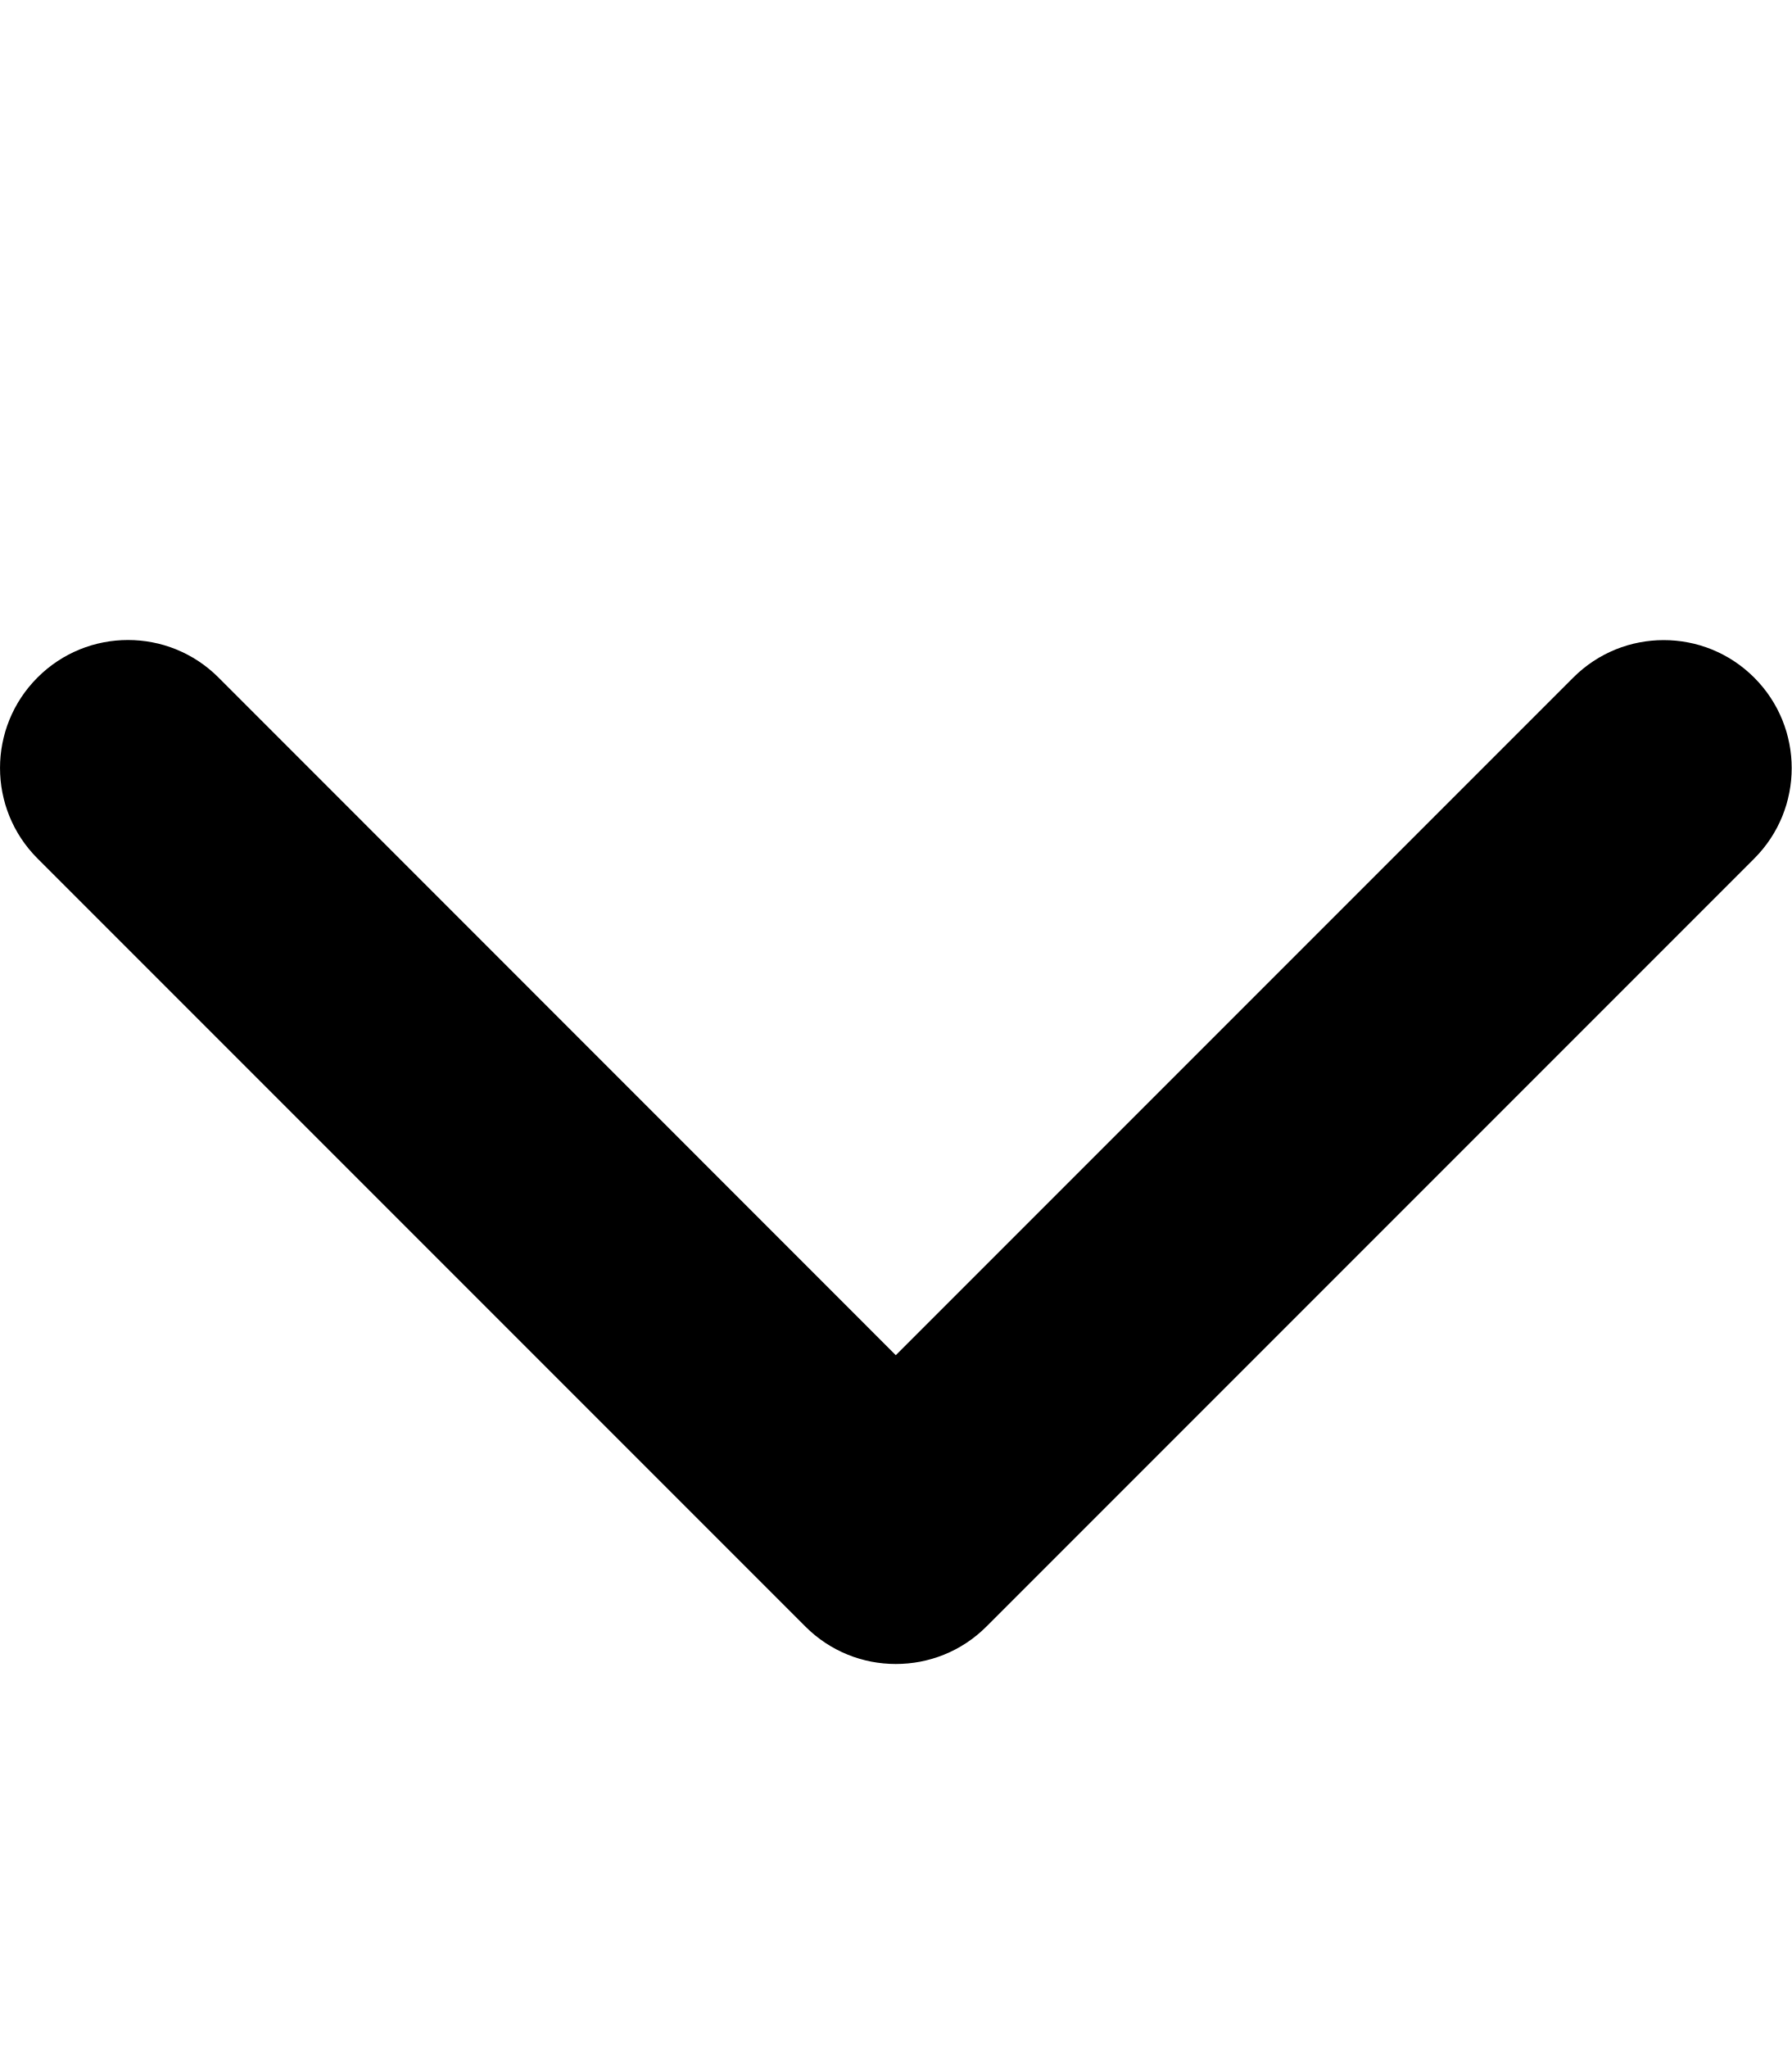
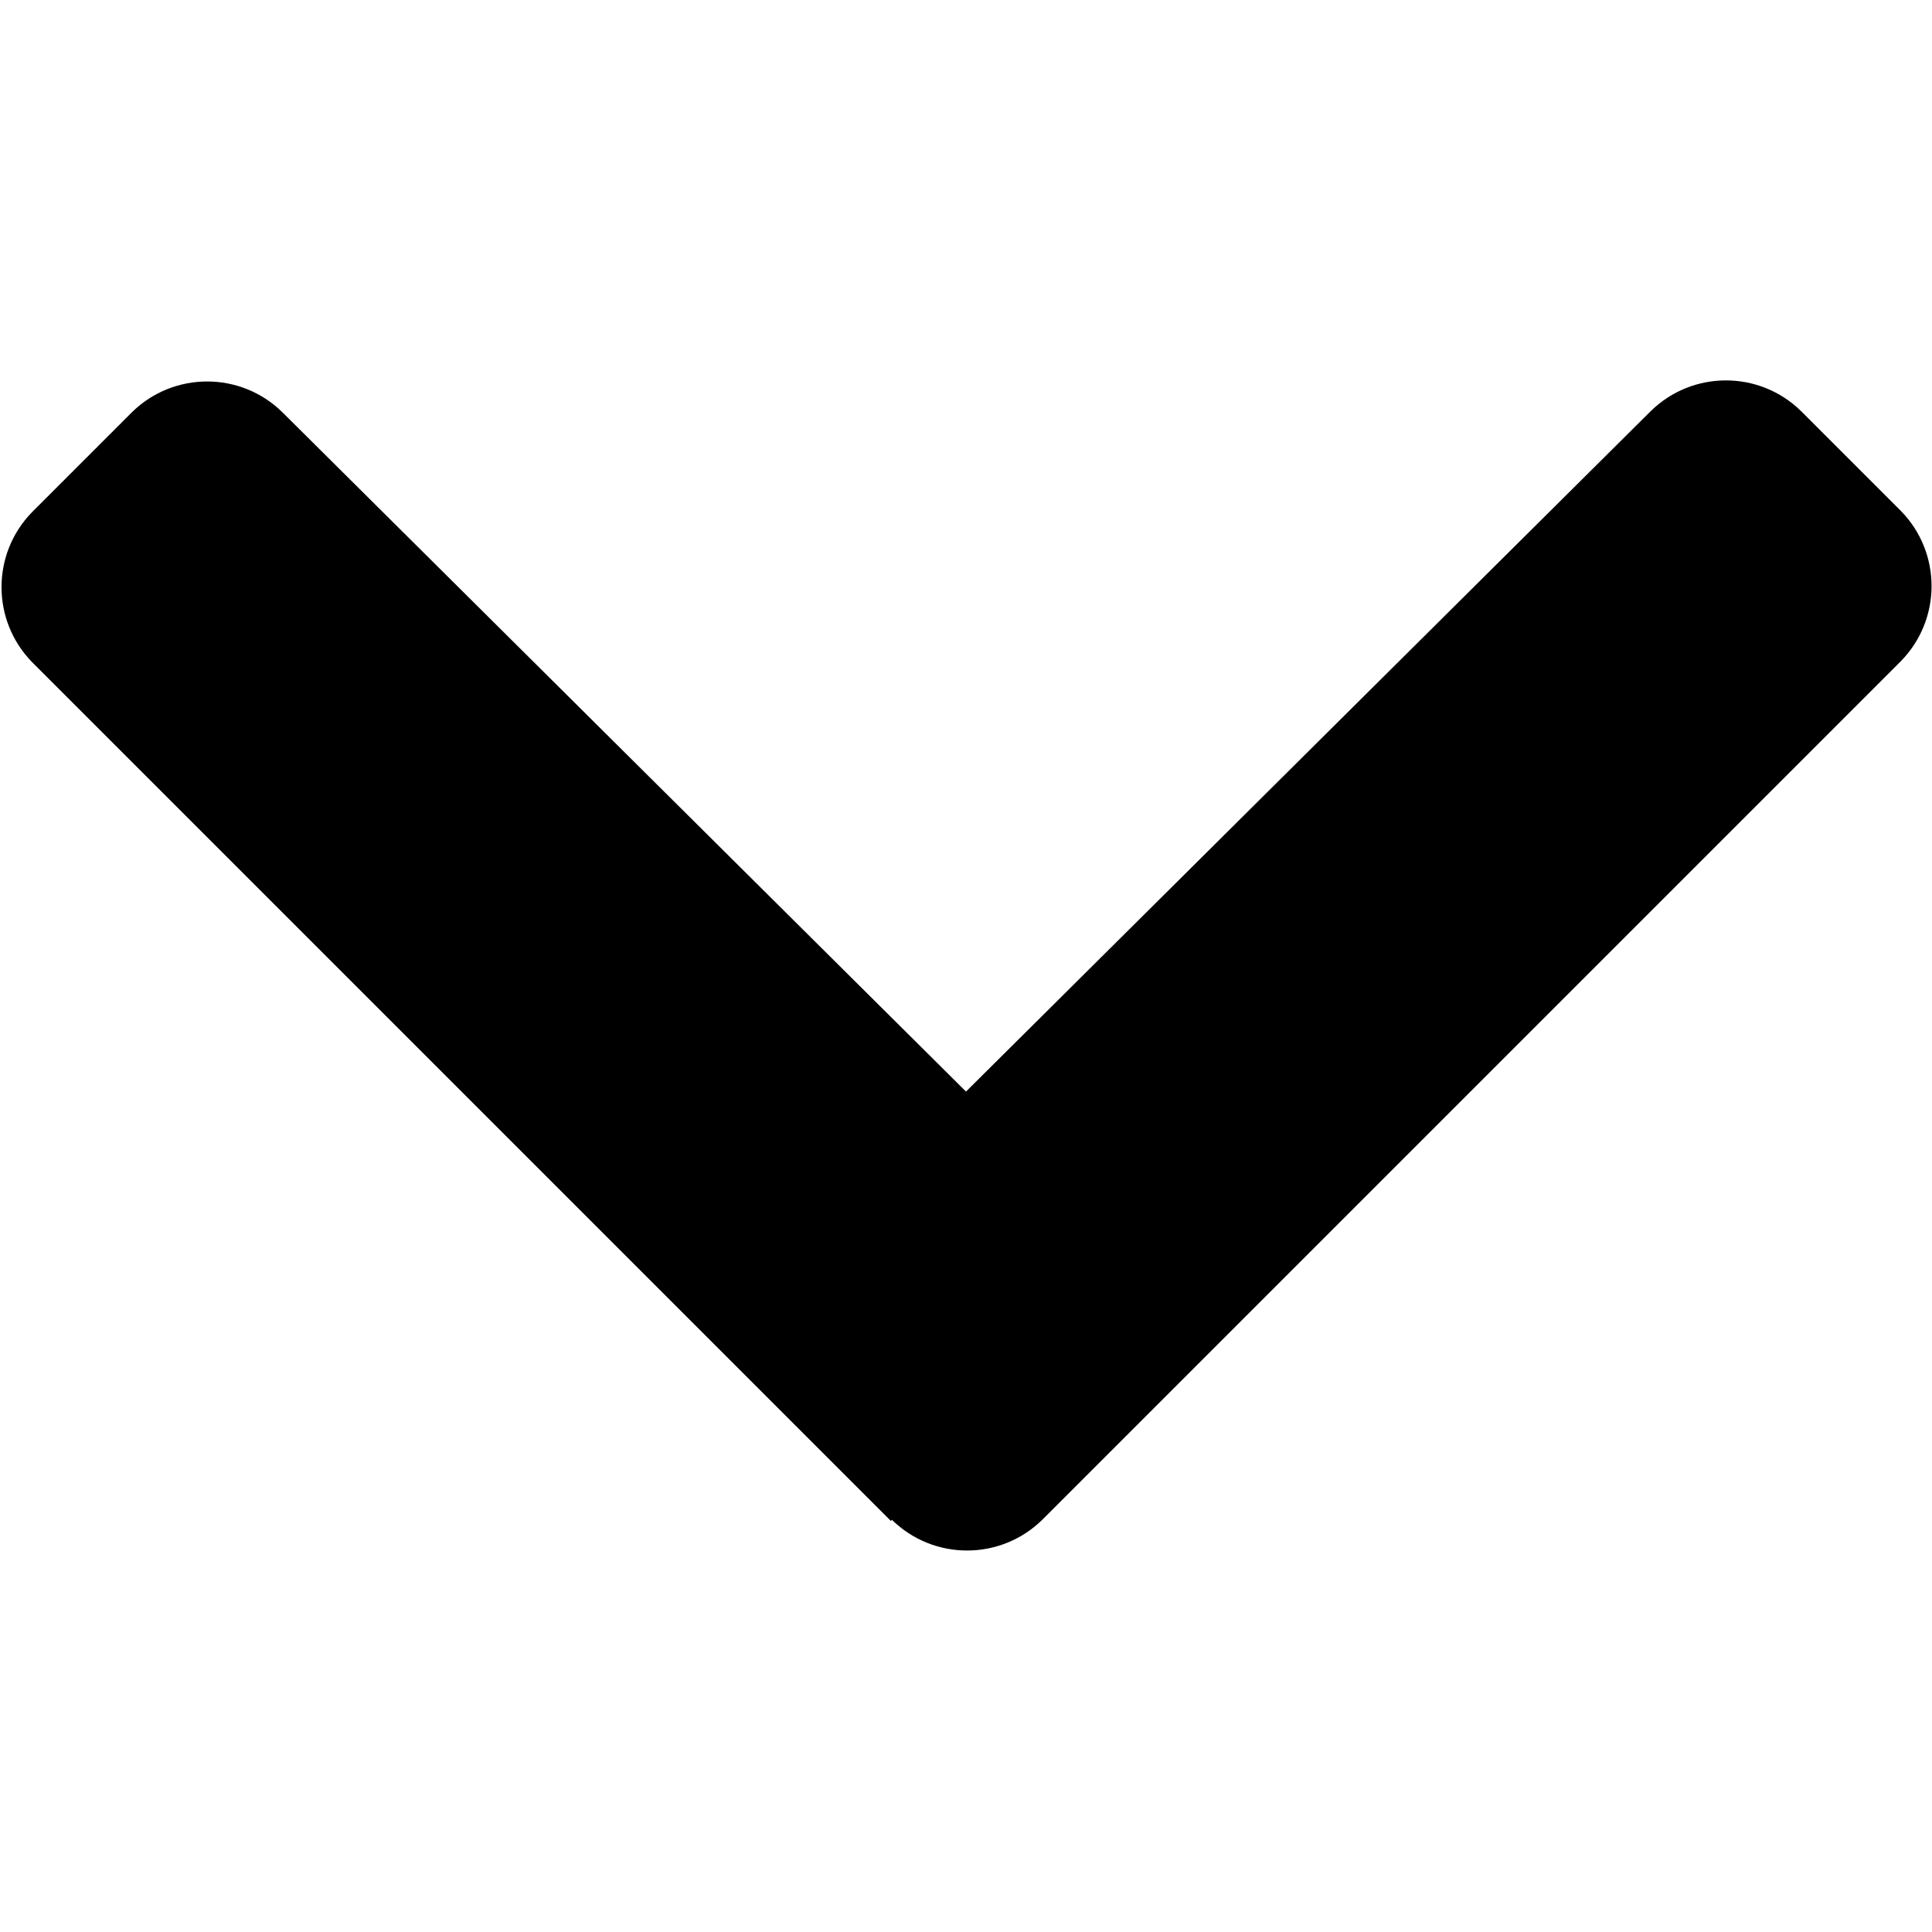
- <svg xmlns="http://www.w3.org/2000/svg" aria-hidden="true" focusable="false" role="img" viewBox="0 0 448 512">
-   <path d="M224 416c-8.188 0-16.38-3.125-22.62-9.375l-192-192c-12.5-12.5-12.5-32.75 0-45.25s32.75-12.5 45.25 0L224 338.8l169.4-169.4c12.5-12.5 32.75-12.5 45.25 0s12.5 32.75 0 45.25l-192 192C240.4 412.9 232.2 416 224 416z" />
+ <svg xmlns="http://www.w3.org/2000/svg" aria-hidden="true" focusable="false" role="img" viewBox="0 0 18 18">
+   <path d="M8.3,14.17l-8-8a1,1,0,0,1,0-1.4l.93-.93a1,1,0,0,1,1.4,0L9,10.17l6.38-6.34a1,1,0,0,1,1.4,0l.93.93a1,1,0,0,1,0,1.4l-8,8a1,1,0,0,1-1.4,0Z" />
</svg>
